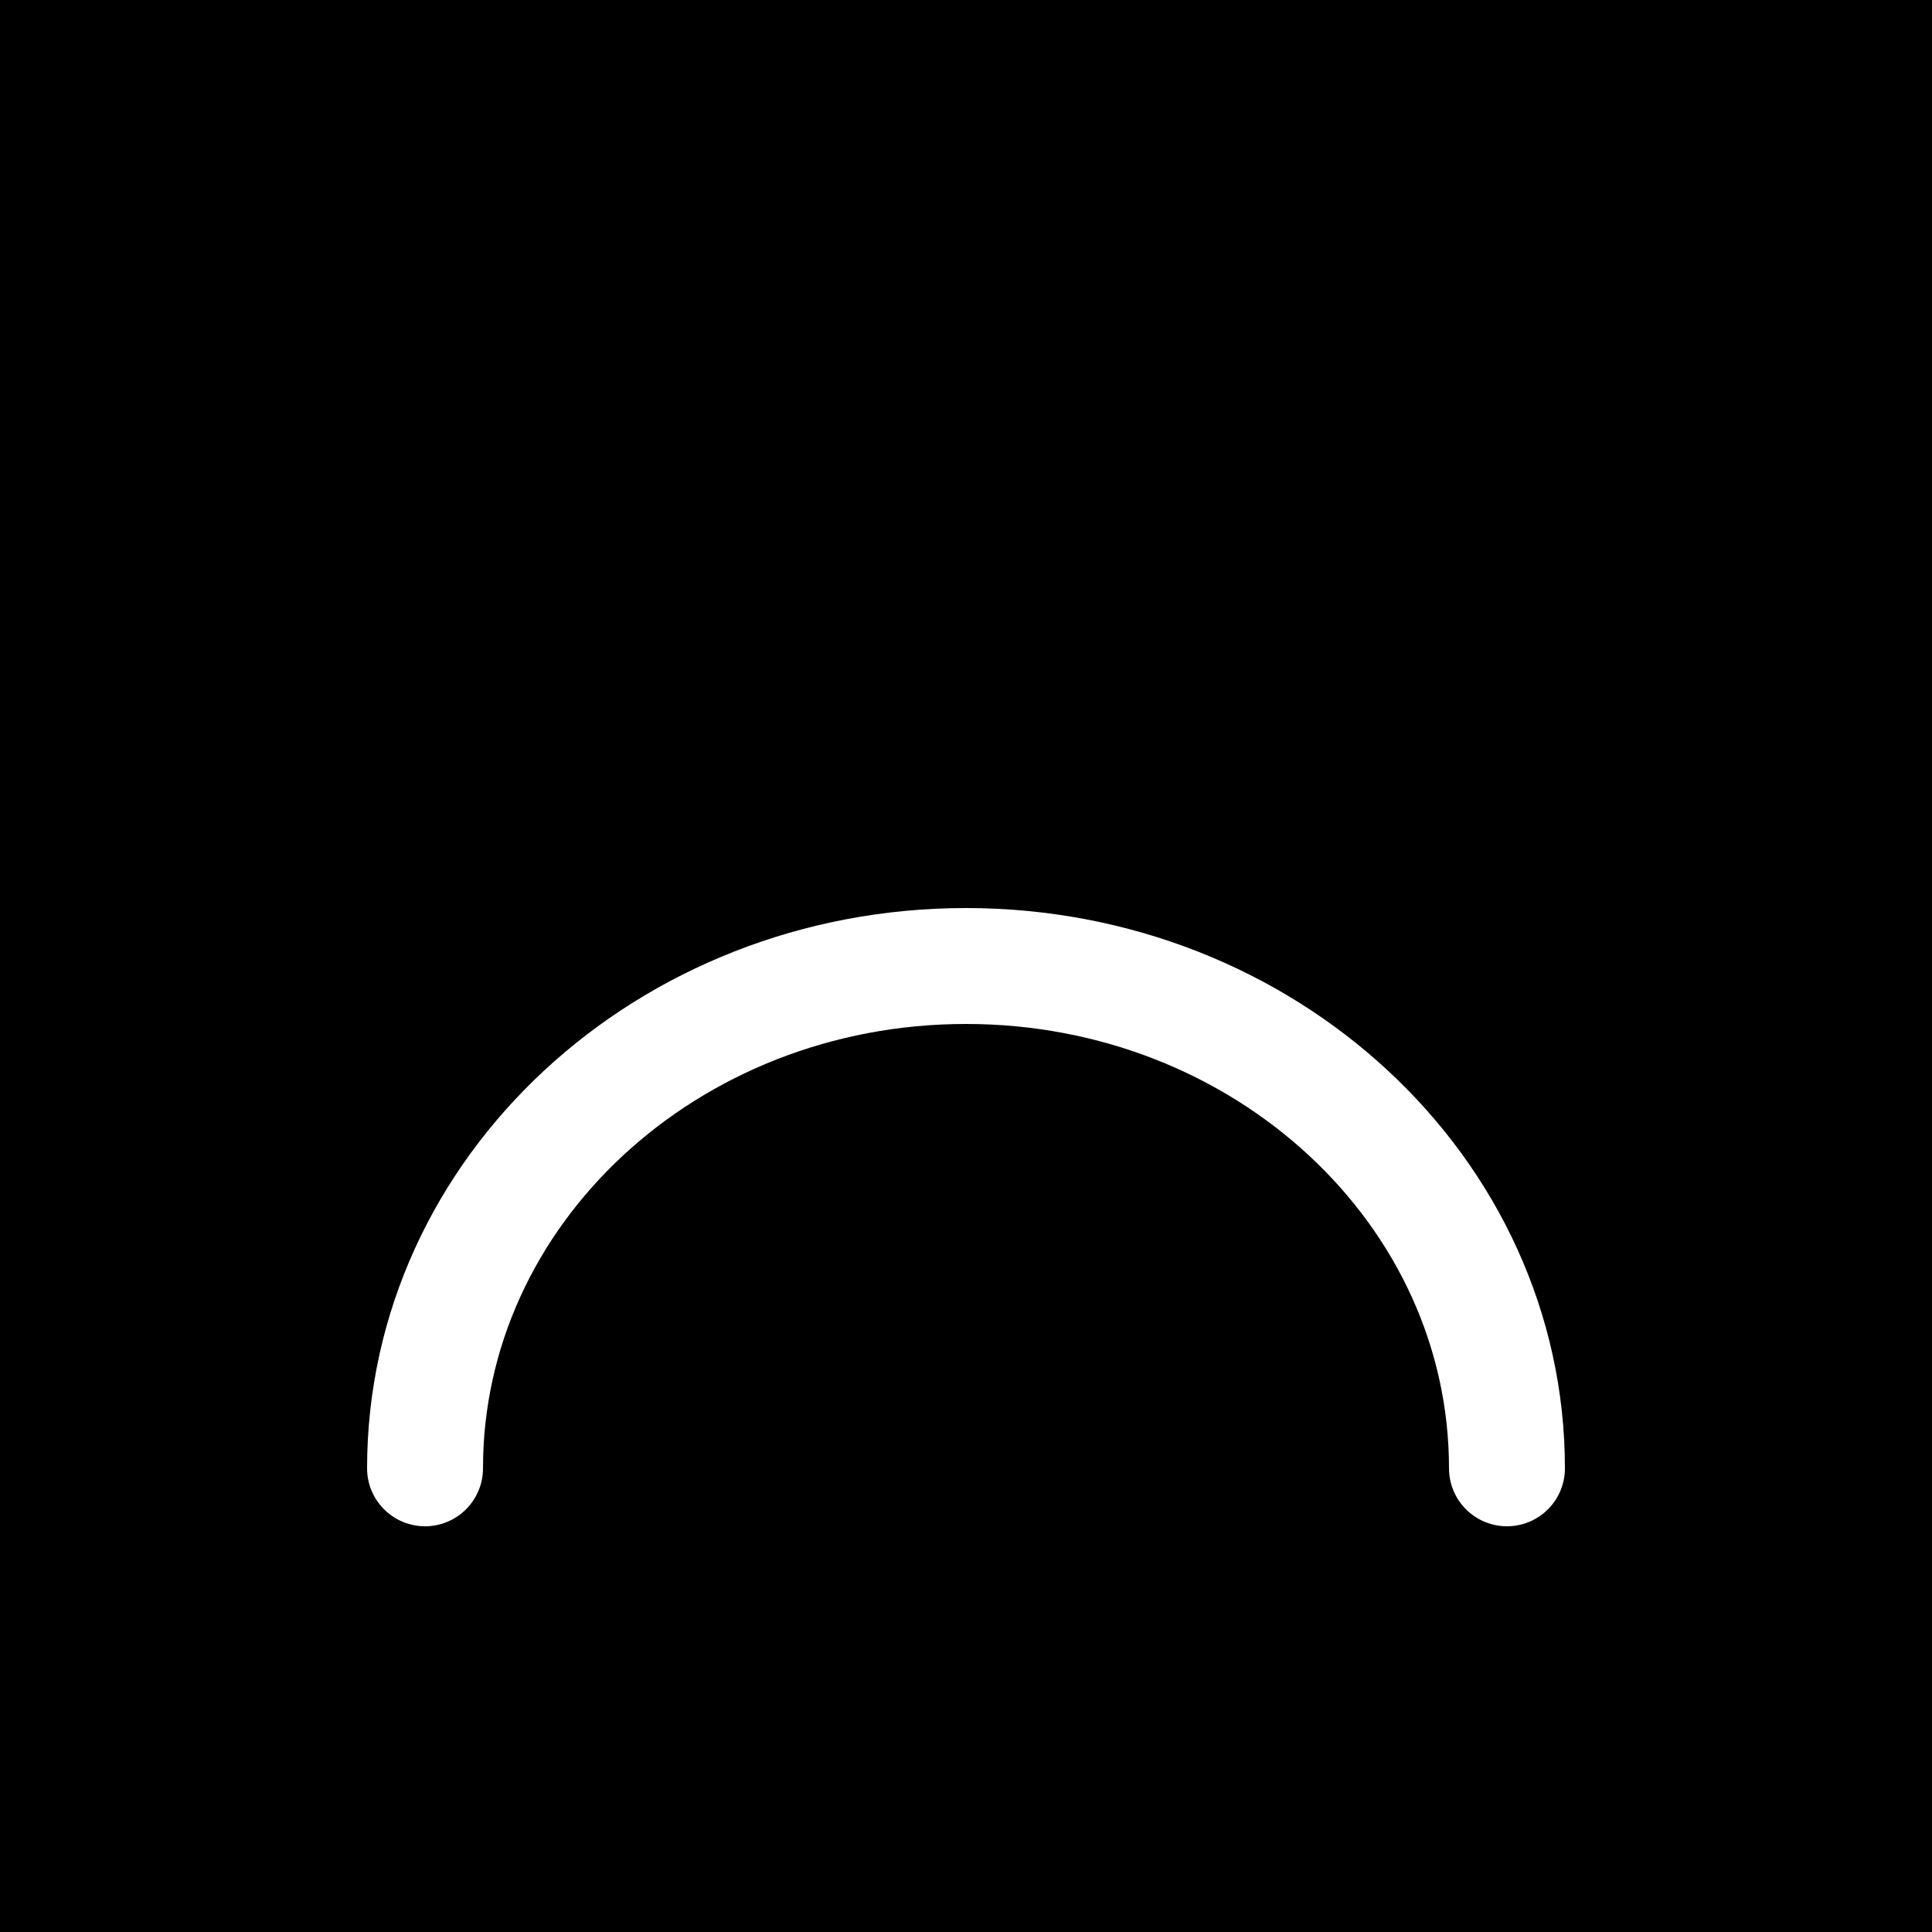
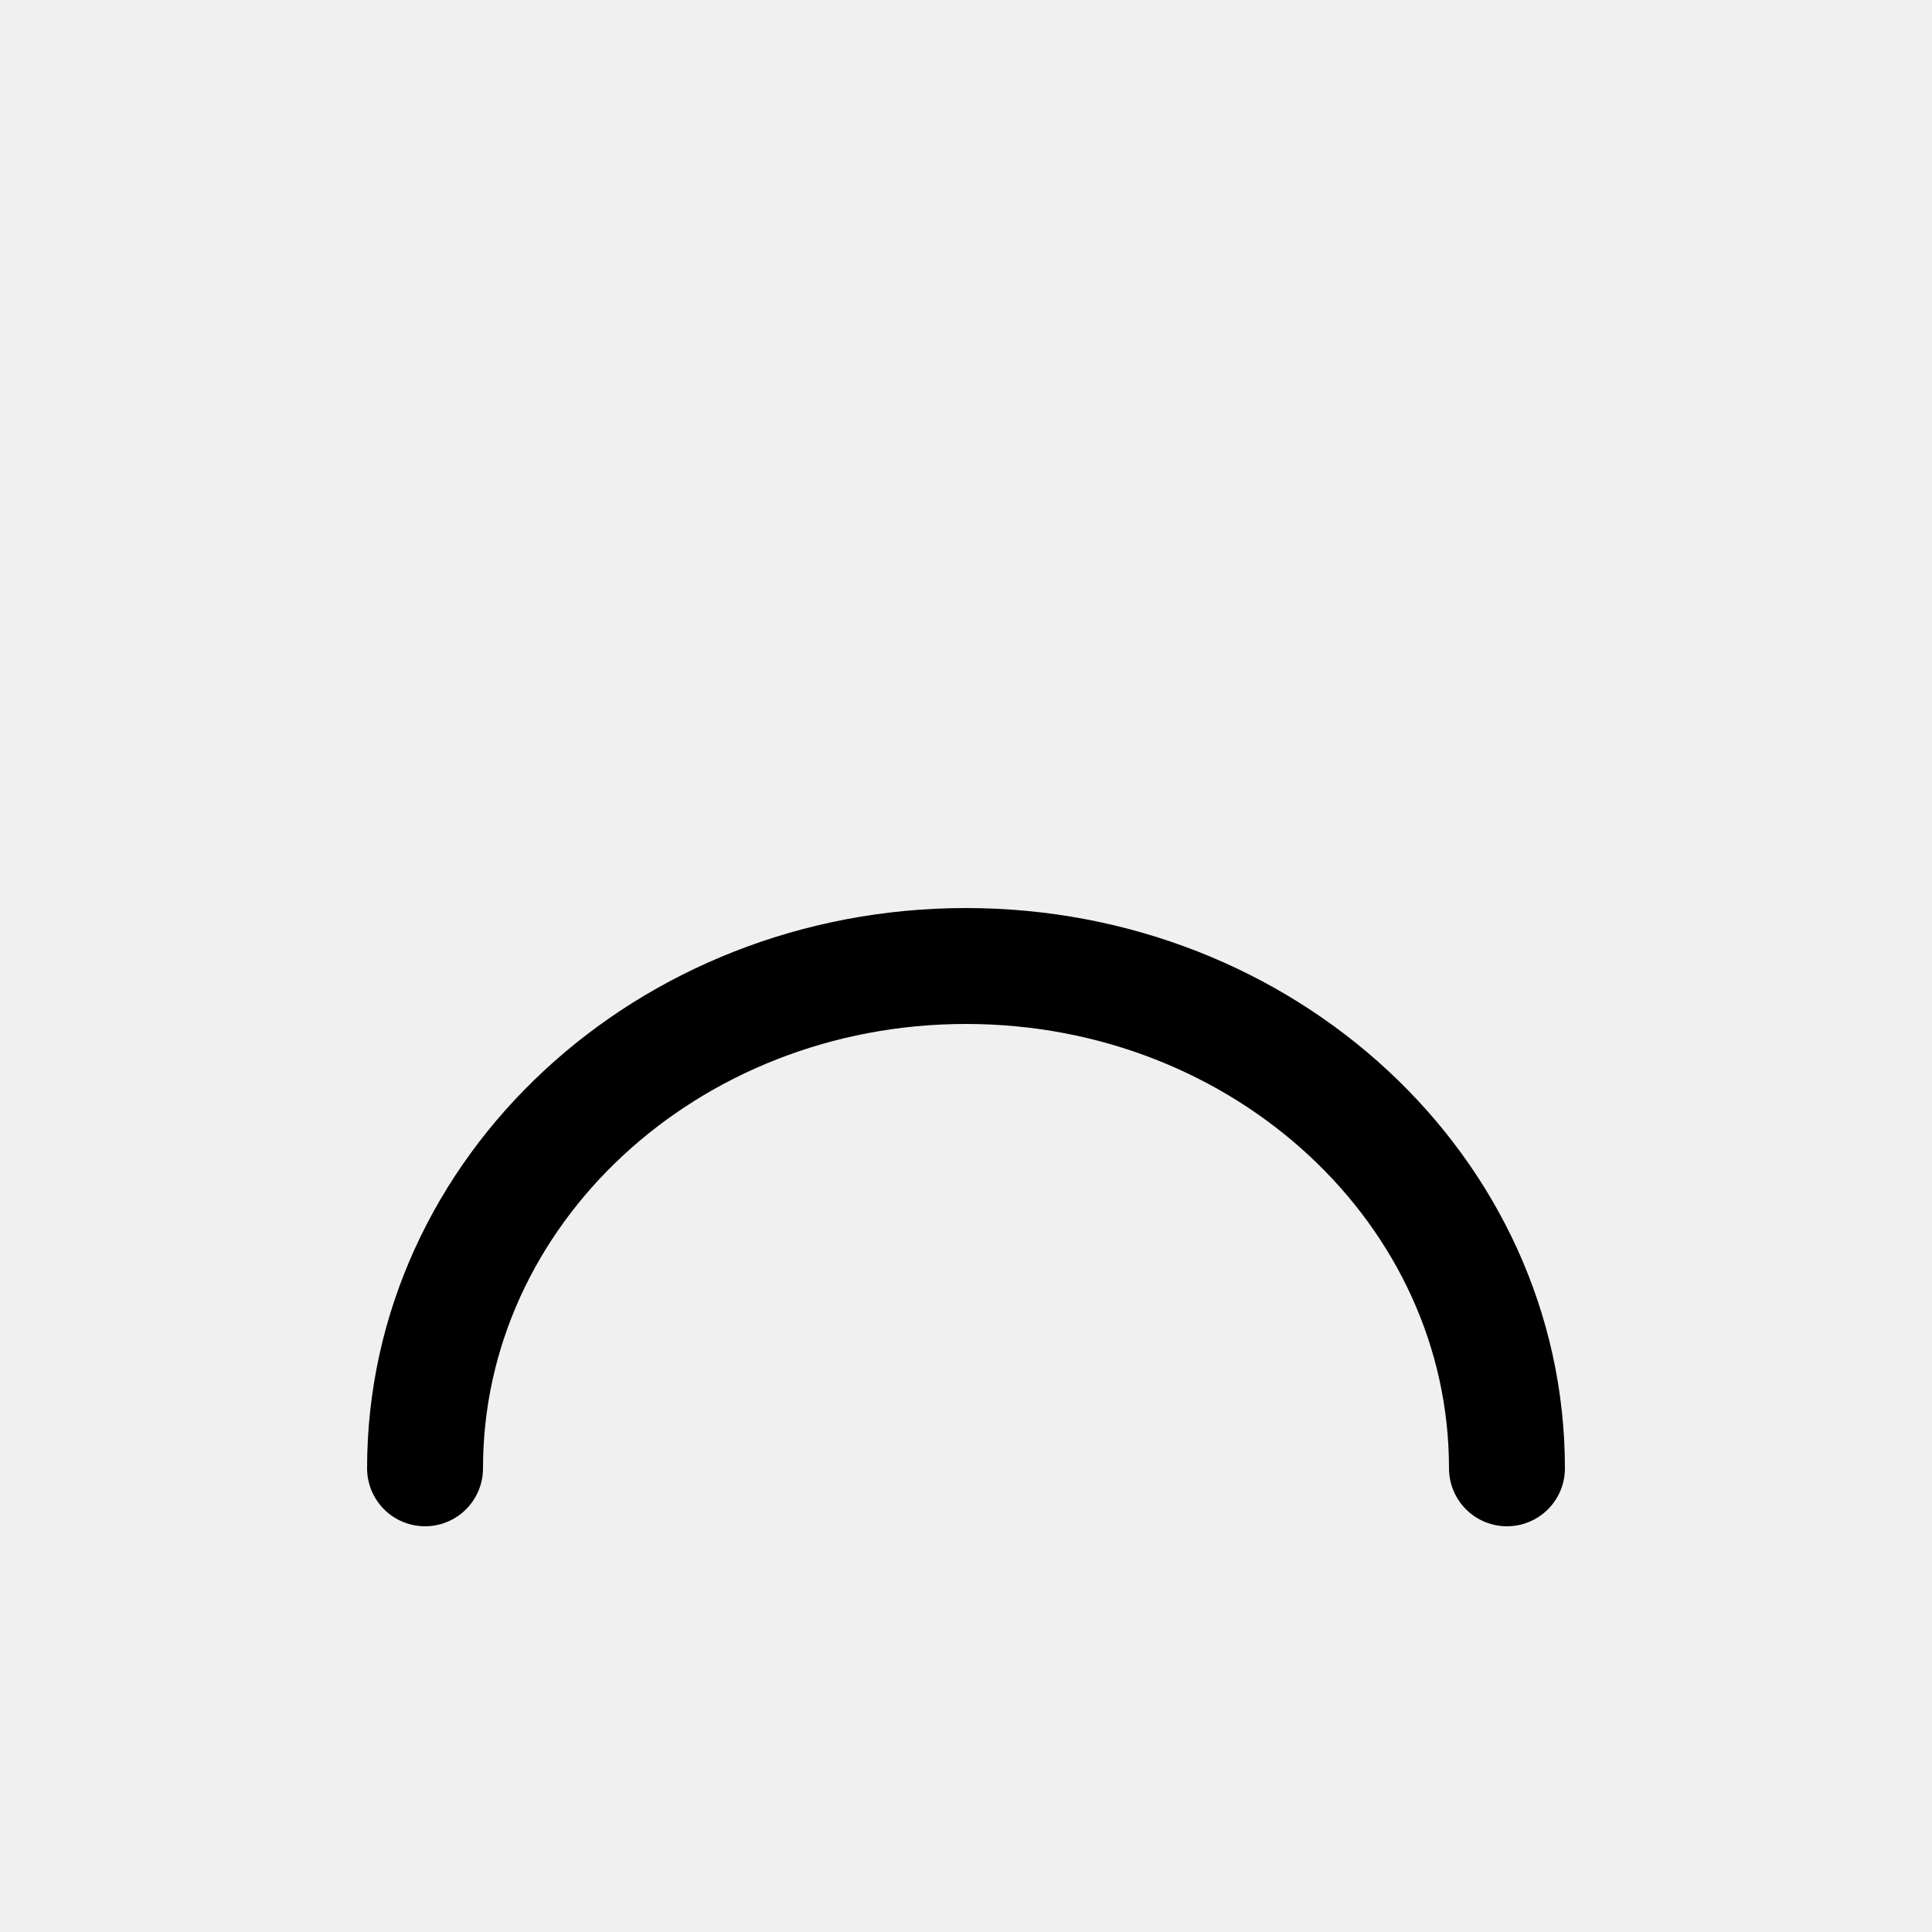
- <svg xmlns="http://www.w3.org/2000/svg" width="1000" height="1000" viewBox="0 0 1000 1000">
-   <rect width="100%" height="100%" fill="black" />
-   <g fill="none" stroke="white" stroke-width="60" stroke-linecap="round" stroke-linejoin="round">
+ <svg xmlns="http://www.w3.org/2000/svg" width="1000" height="1000" viewBox="0 0 1000 1000" preserveAspectRatio="xMidYMid meet">
+   <g fill="none" stroke="currentColor" stroke-width="60" stroke-linecap="round" stroke-linejoin="round">
    <path d="M220 760 A280 260 0 0 1 780 760" />
  </g>
</svg>
